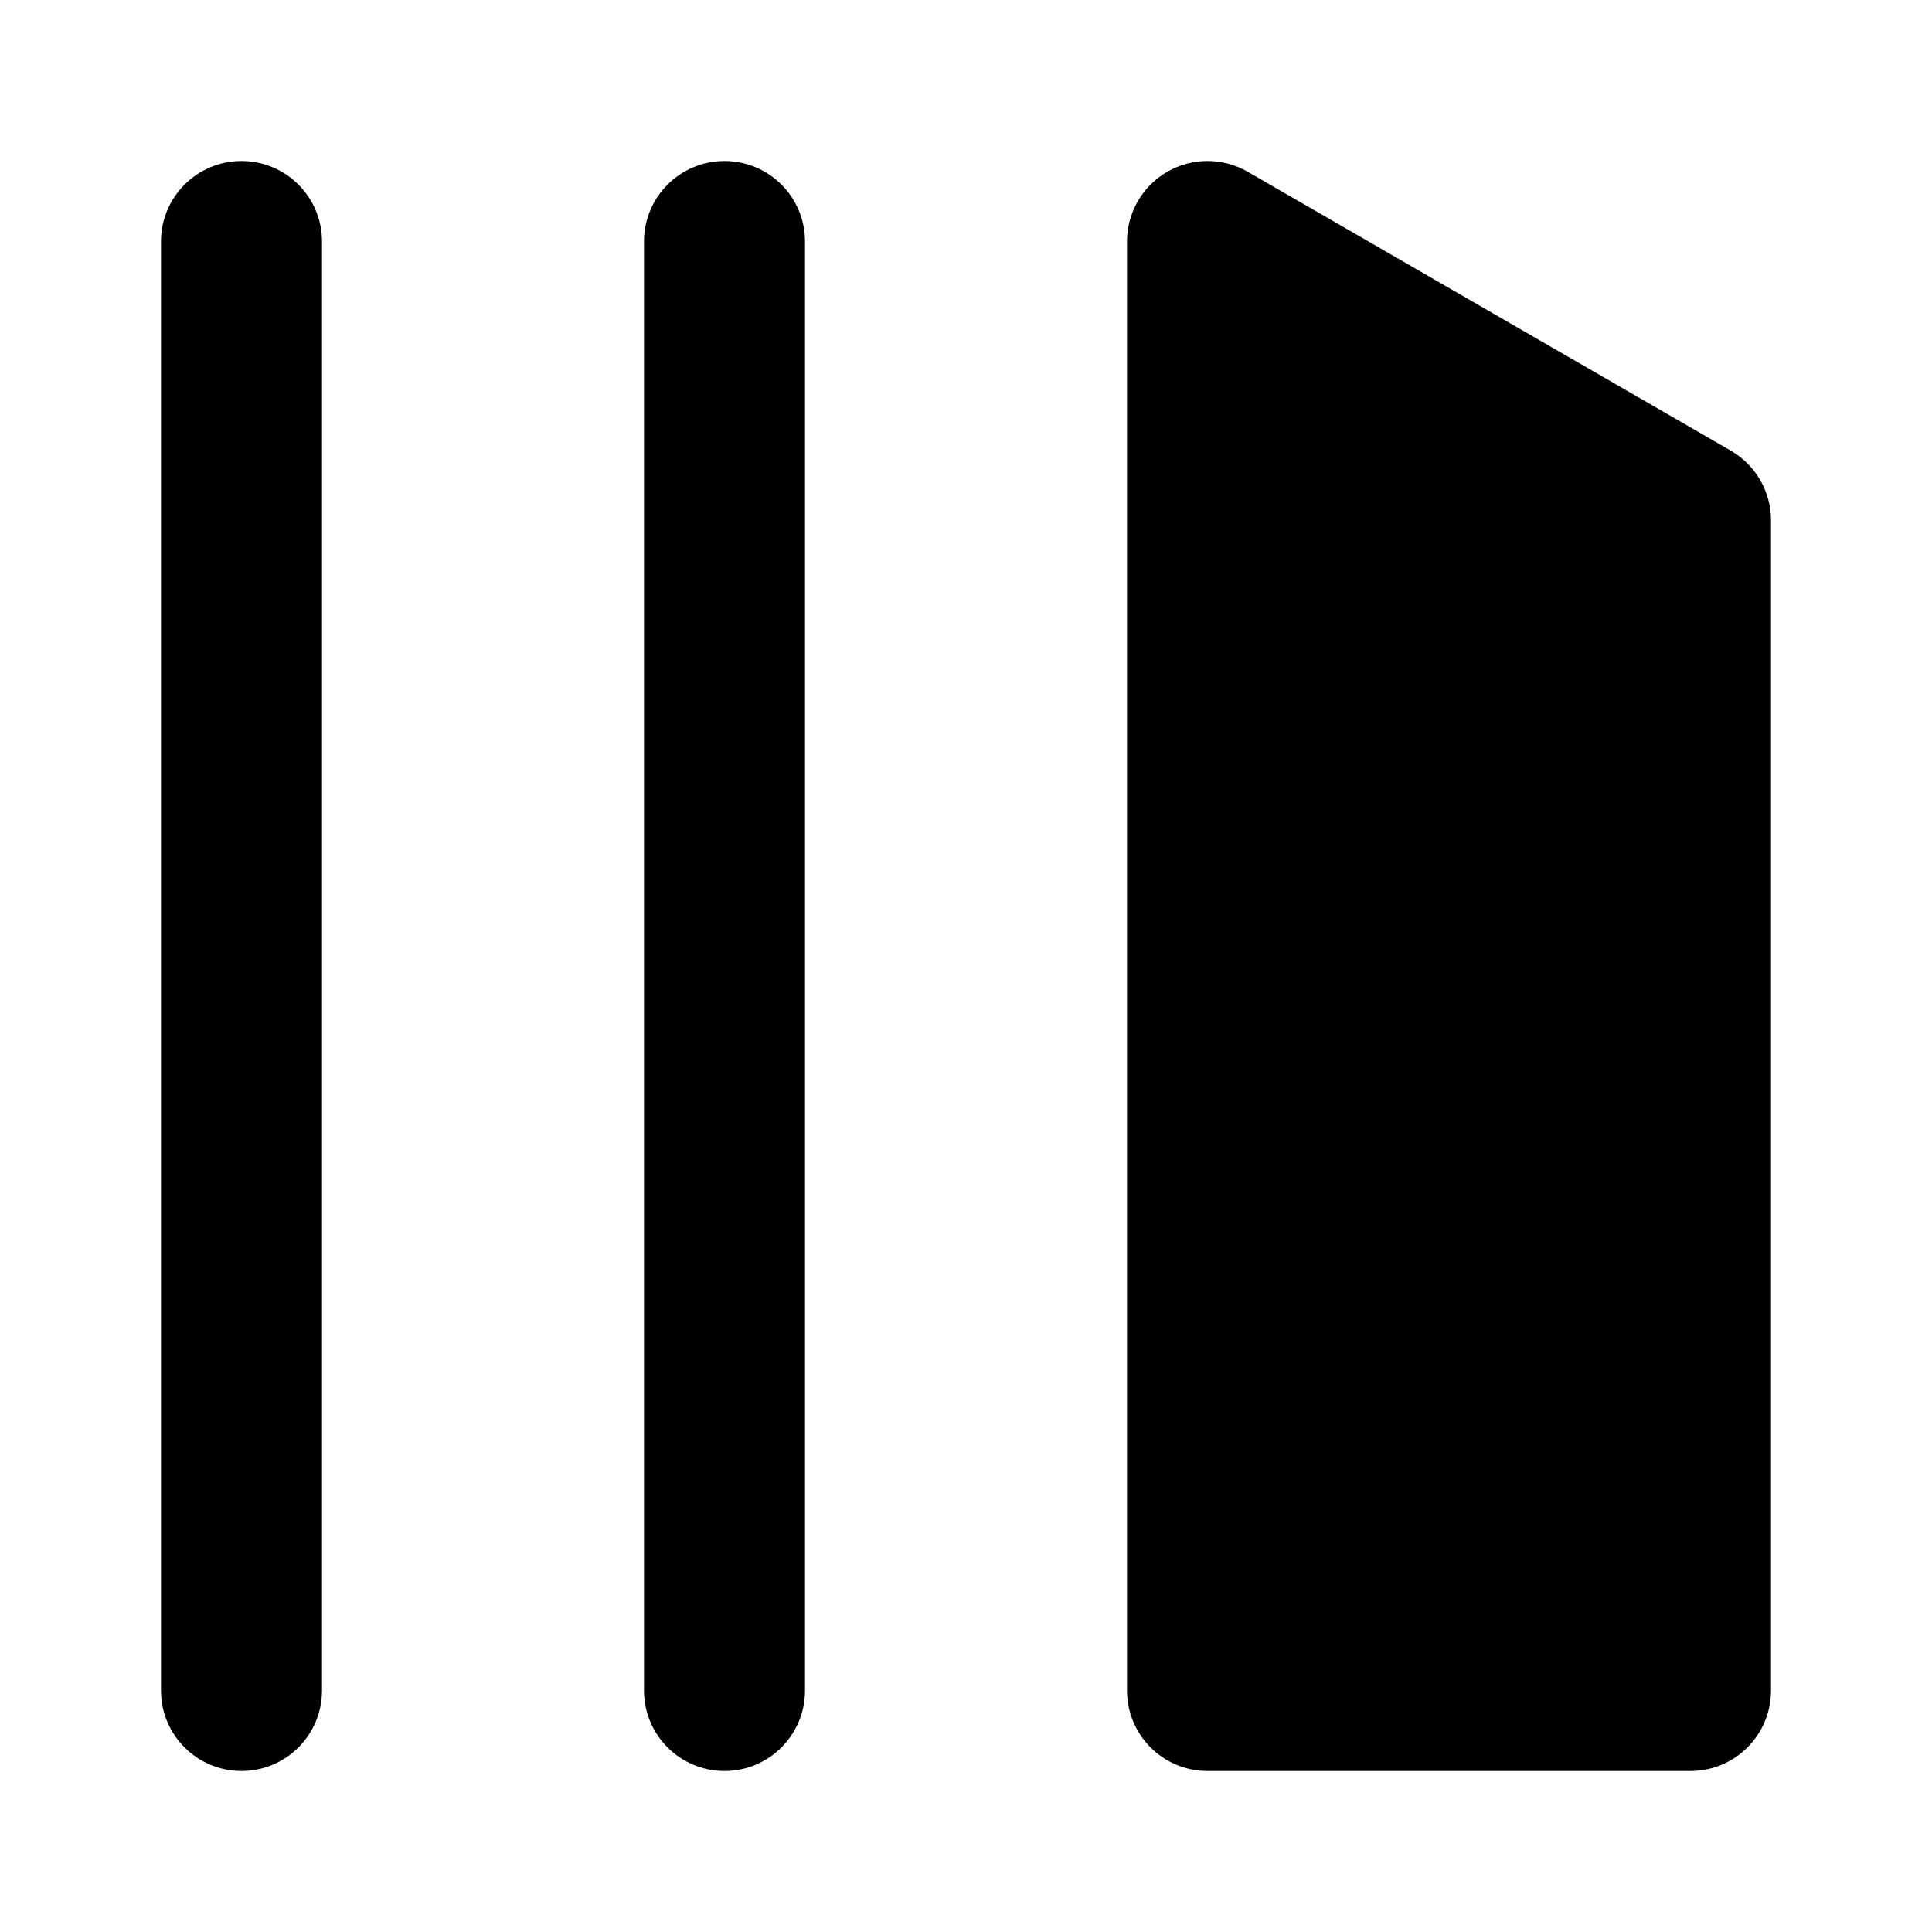
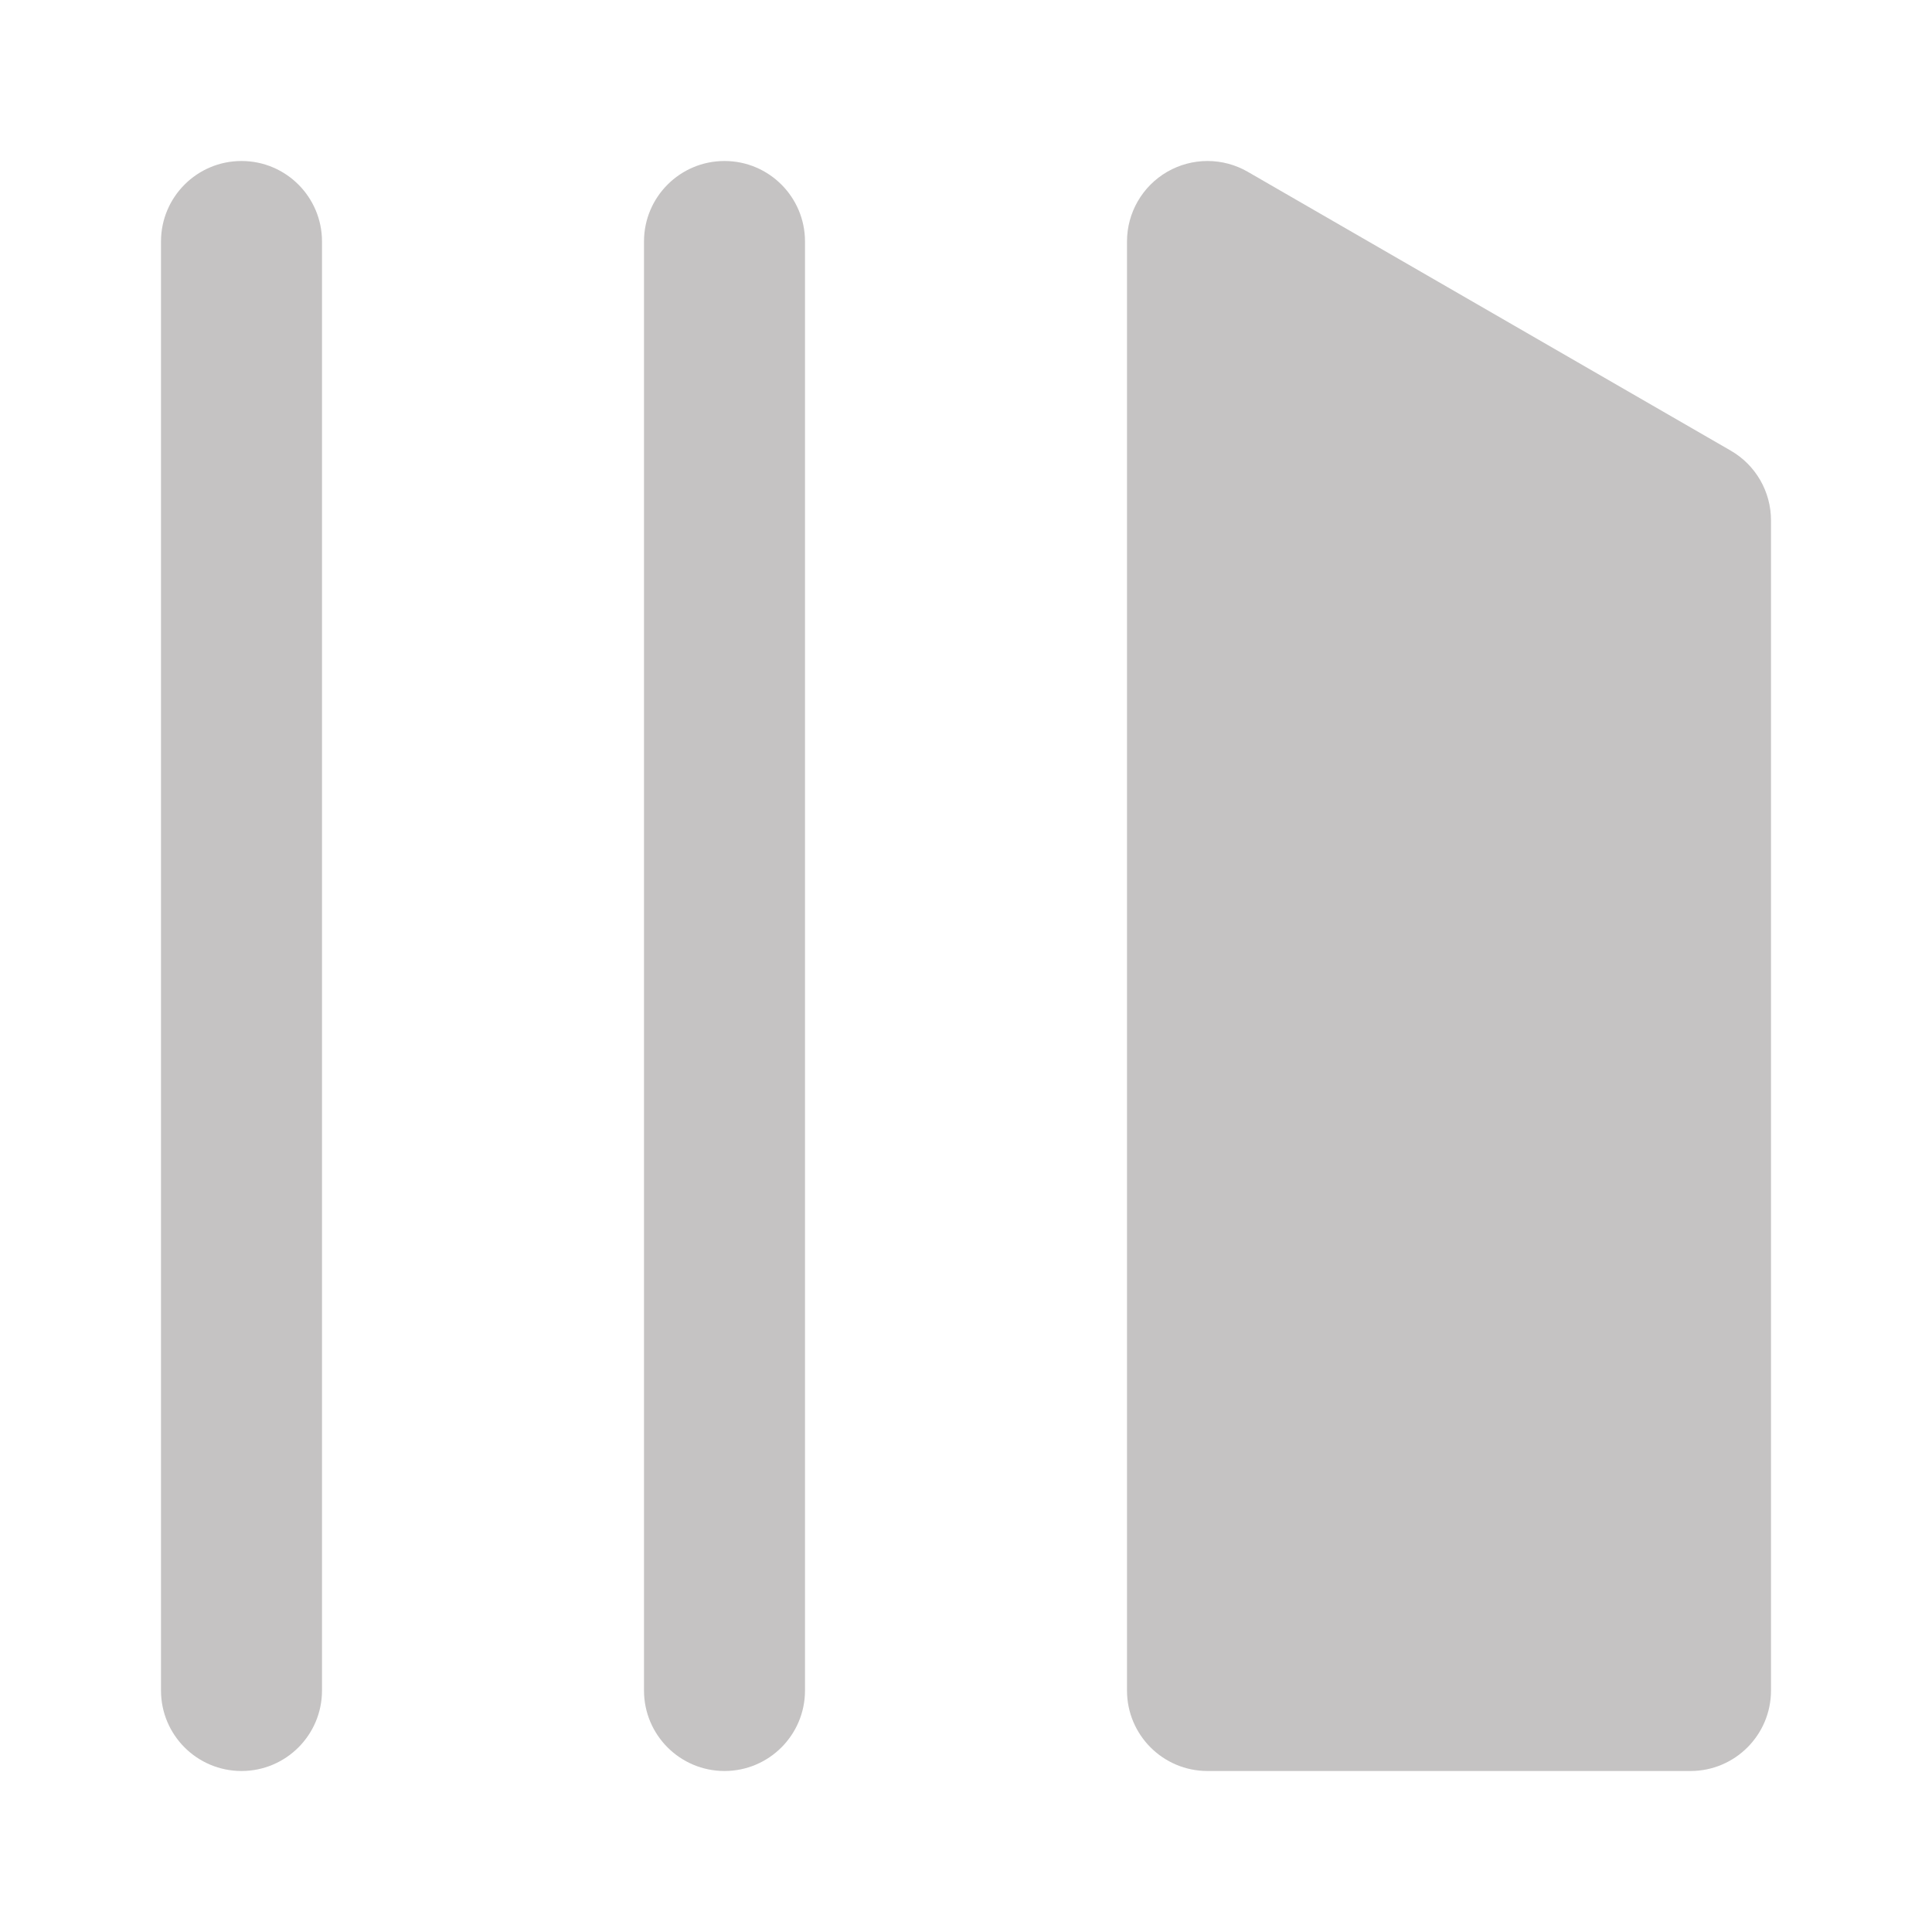
- <svg xmlns="http://www.w3.org/2000/svg" data-encore-id="icon" role="img" aria-hidden="true" viewBox="0 0 24 24" class="Svg-sc-ytk21e-0 iYxpxA">
-   <path d="M3 22a1 1 0 0 1-1-1V3a1 1 0 0 1 2 0v18a1 1 0 0 1-1 1zM15.5 2.134A1 1 0 0 0 14 3v18a1 1 0 0 0 1 1h6a1 1 0 0 0 1-1V6.464a1 1 0 0 0-.5-.866l-6-3.464zM9 2a1 1 0 0 0-1 1v18a1 1 0 1 0 2 0V3a1 1 0 0 0-1-1z" />
+ <svg xmlns="http://www.w3.org/2000/svg" width="24" height="24" data-encore-id="icon" role="img" aria-hidden="true" viewBox="0 0 24 24" class="Svg-sc-ytk21e-0 iYxpxA">
+   <path fill="#c5c3c3" d="M3 22a1 1 0 0 1-1-1V3a1 1 0 0 1 2 0v18a1 1 0 0 1-1 1zM15.5 2.134A1 1 0 0 0 14 3v18a1 1 0 0 0 1 1h6a1 1 0 0 0 1-1V6.464a1 1 0 0 0-.5-.866l-6-3.464zM9 2a1 1 0 0 0-1 1v18a1 1 0 1 0 2 0V3a1 1 0 0 0-1-1z" />
</svg>
